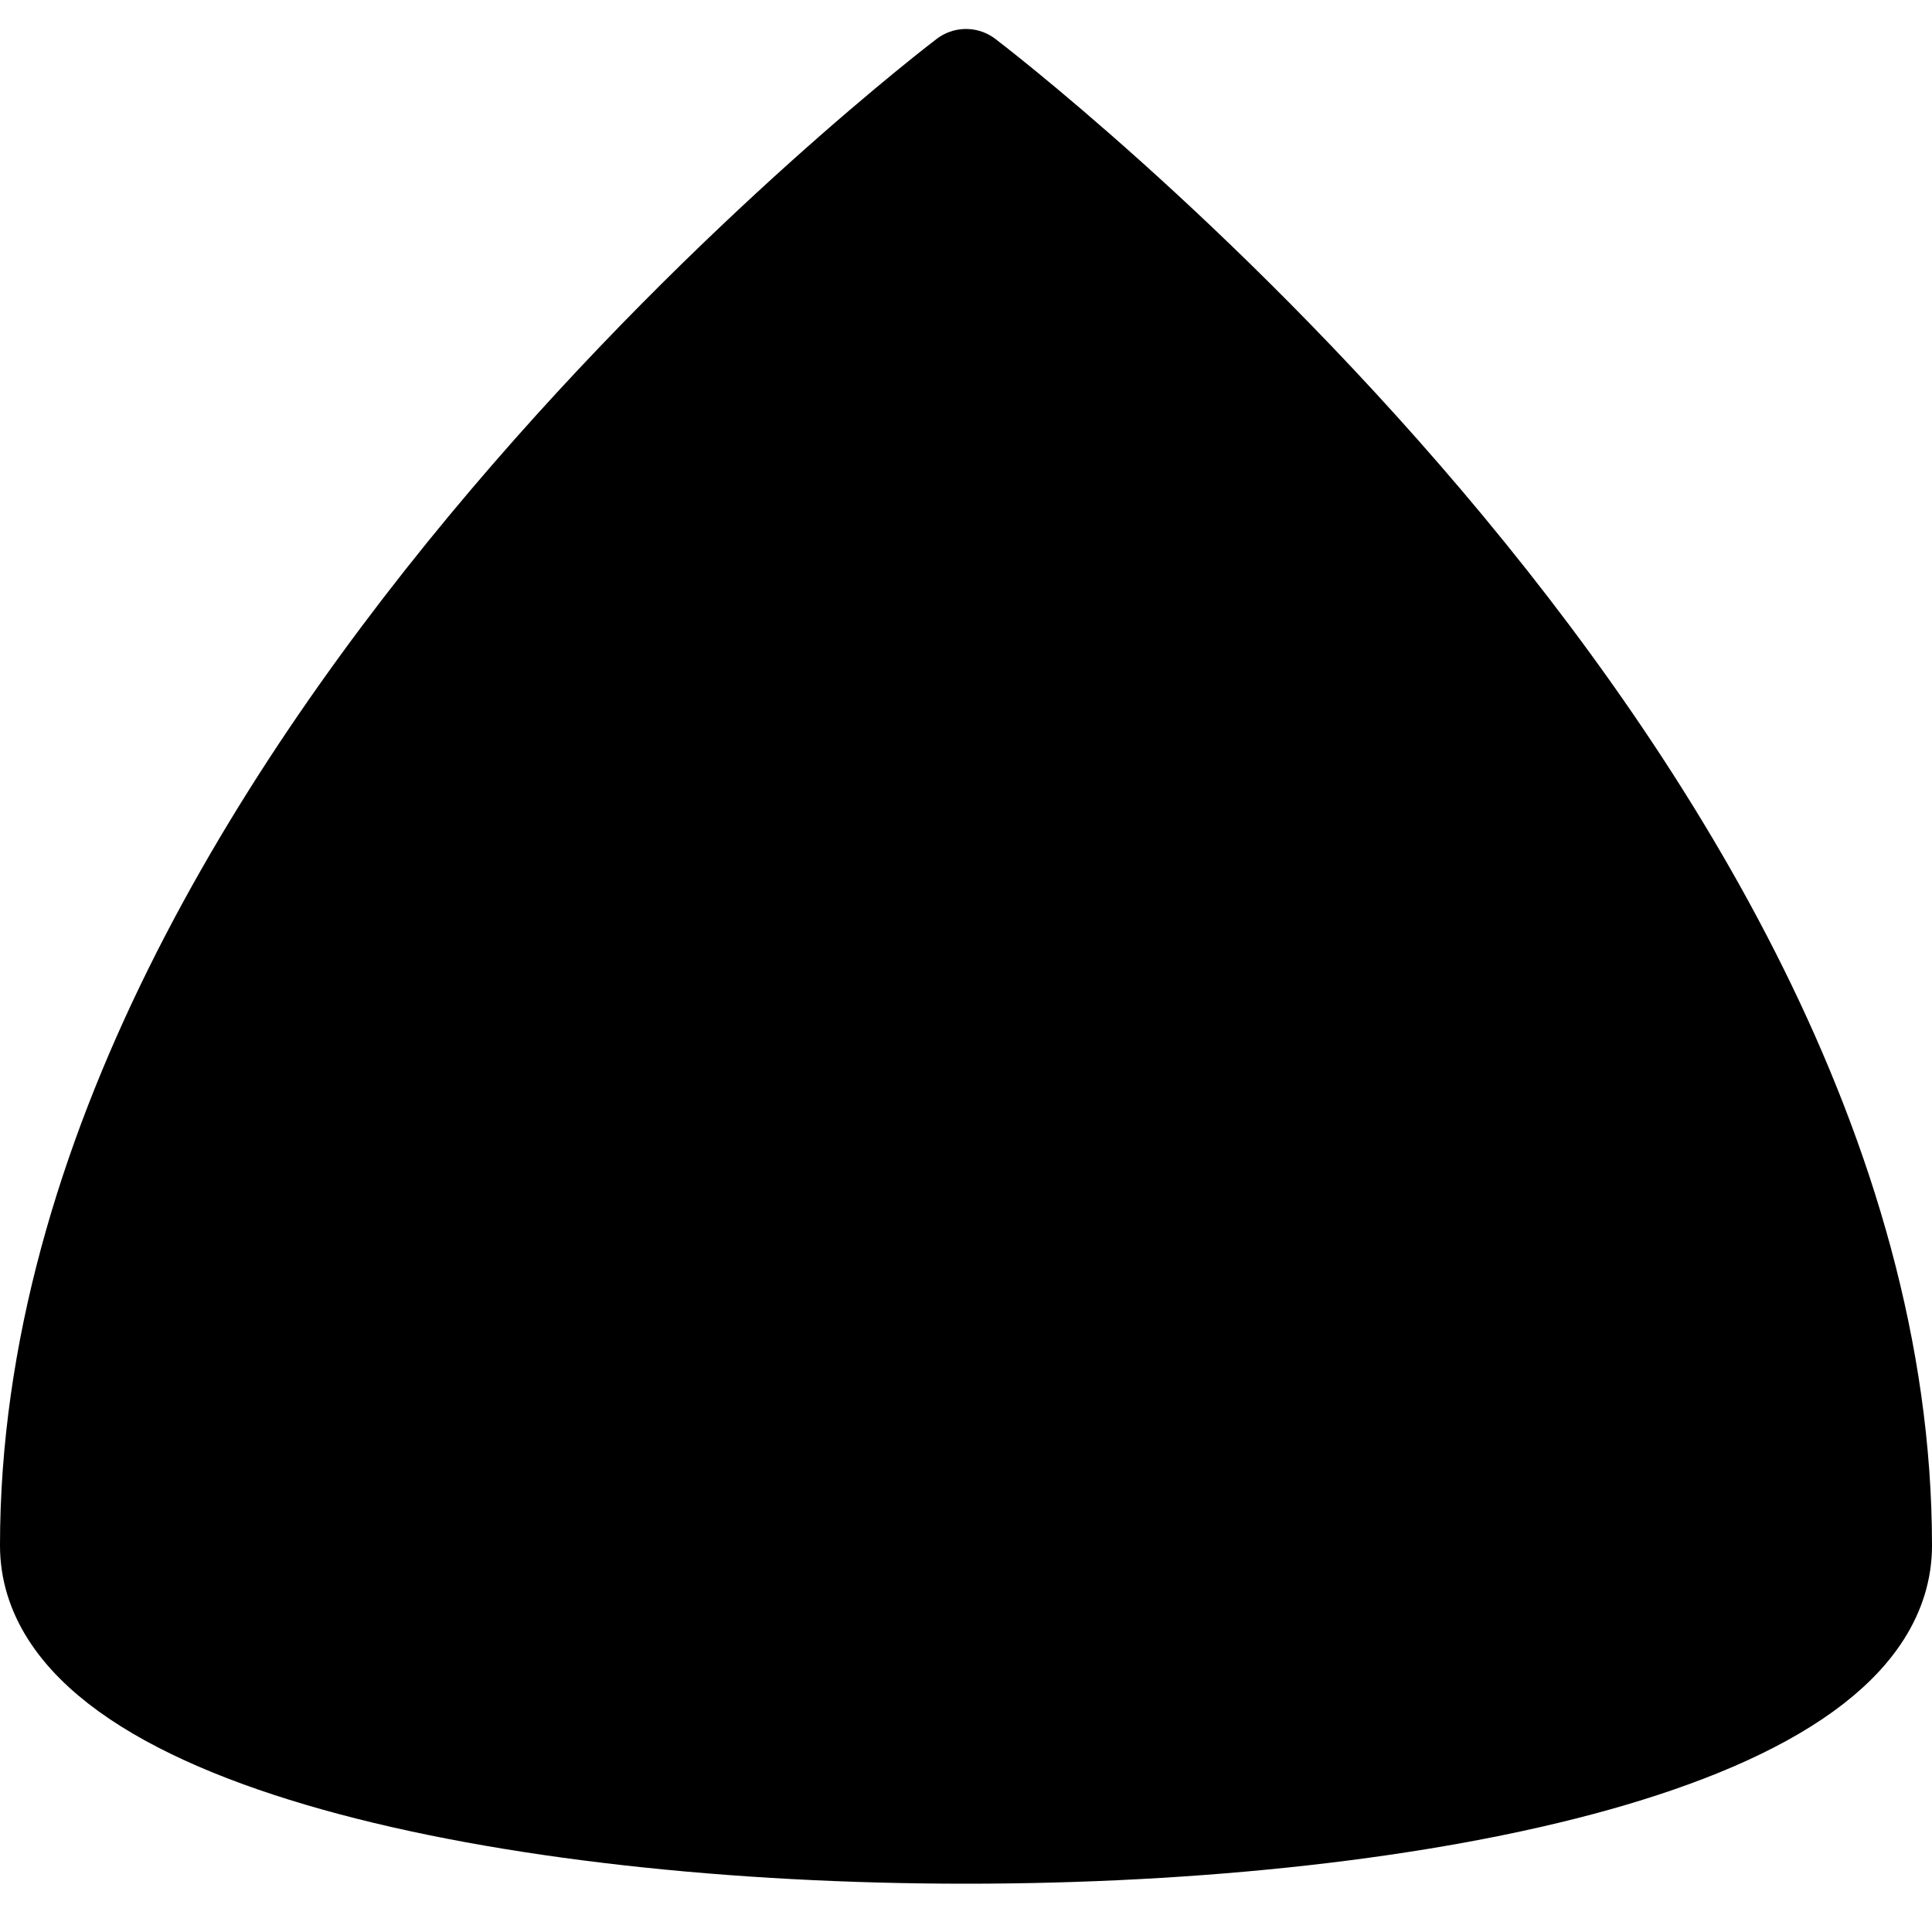
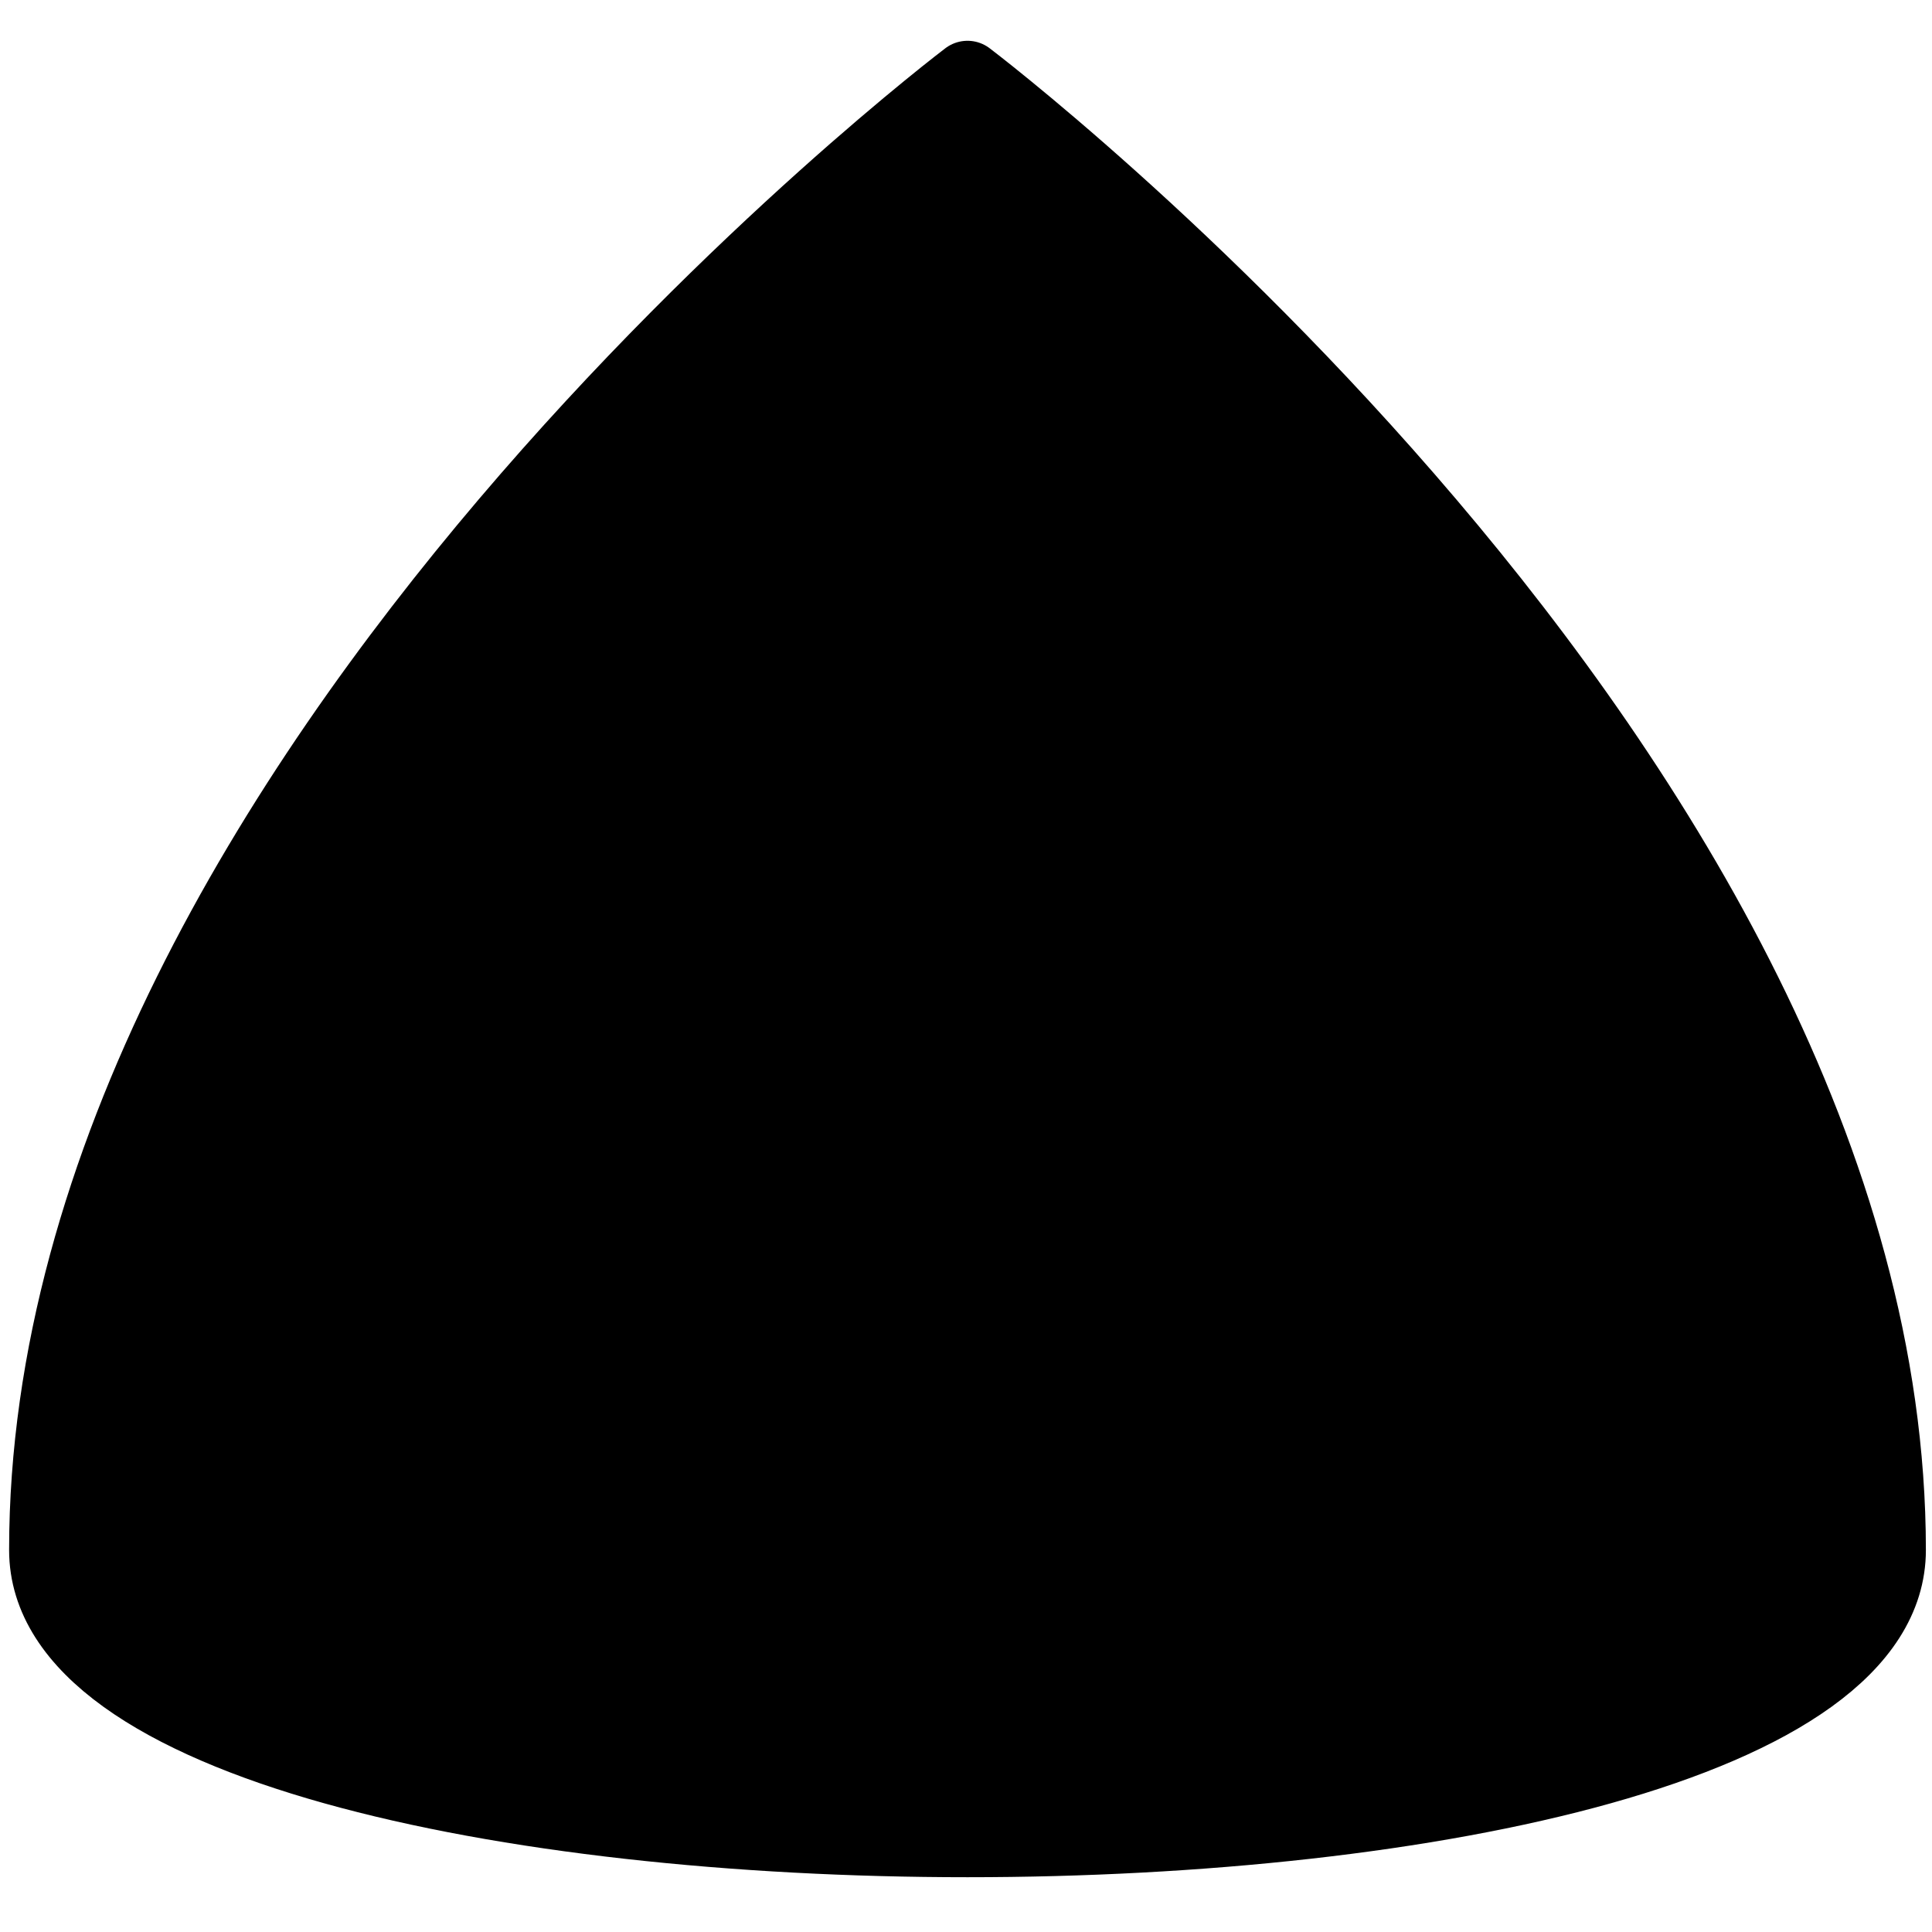
- <svg xmlns="http://www.w3.org/2000/svg" width="50mm" height="50mm" viewBox="0 0 50 50" version="1.1" id="svg825">
+ <svg xmlns="http://www.w3.org/2000/svg" width="200" height="200" viewBox="0 0 52.917 52.917" version="1.1" id="svg825">
  <defs id="defs819" />
-   <g id="layer1" transform="translate(0,-247)">
-     <path style="fill:#000000;fill-opacity:1;stroke:#000000;stroke-width:2.5;stroke-linecap:round;stroke-linejoin:round;stroke-miterlimit:4;stroke-dasharray:none;stroke-opacity:1" d="m 25,249 c 0,0 23.75,18 23.75,38 0,10 -47.5,10 -47.5,0 C 1.25,267 25,249 25,249 Z" id="path1377" />
+   <g id="layer1" transform="translate(0,-244.0833)">
+     <path style="fill:#000000;fill-opacity:1;stroke:#000000;stroke-width:2.001;stroke-linecap:round;stroke-linejoin:round;stroke-miterlimit:4;stroke-dasharray:none;stroke-opacity:1" d="m 26.5,246.201 c 0,0 25.249,19.107 25.249,40.337 0,10.615 -50.499,10.615 -50.499,0 0,-21.23 25.249,-40.337 25.249,-40.337 z" id="path1377" />
    <circle style="display:none;opacity:1;fill:#979797;fill-opacity:1;fill-rule:nonzero;stroke:none;stroke-width:1.25;stroke-linecap:round;stroke-linejoin:round;stroke-miterlimit:4;stroke-dasharray:none;stroke-dashoffset:0;stroke-opacity:1;paint-order:normal" id="path1400" cx="25" cy="288" r="25" />
  </g>
</svg>
